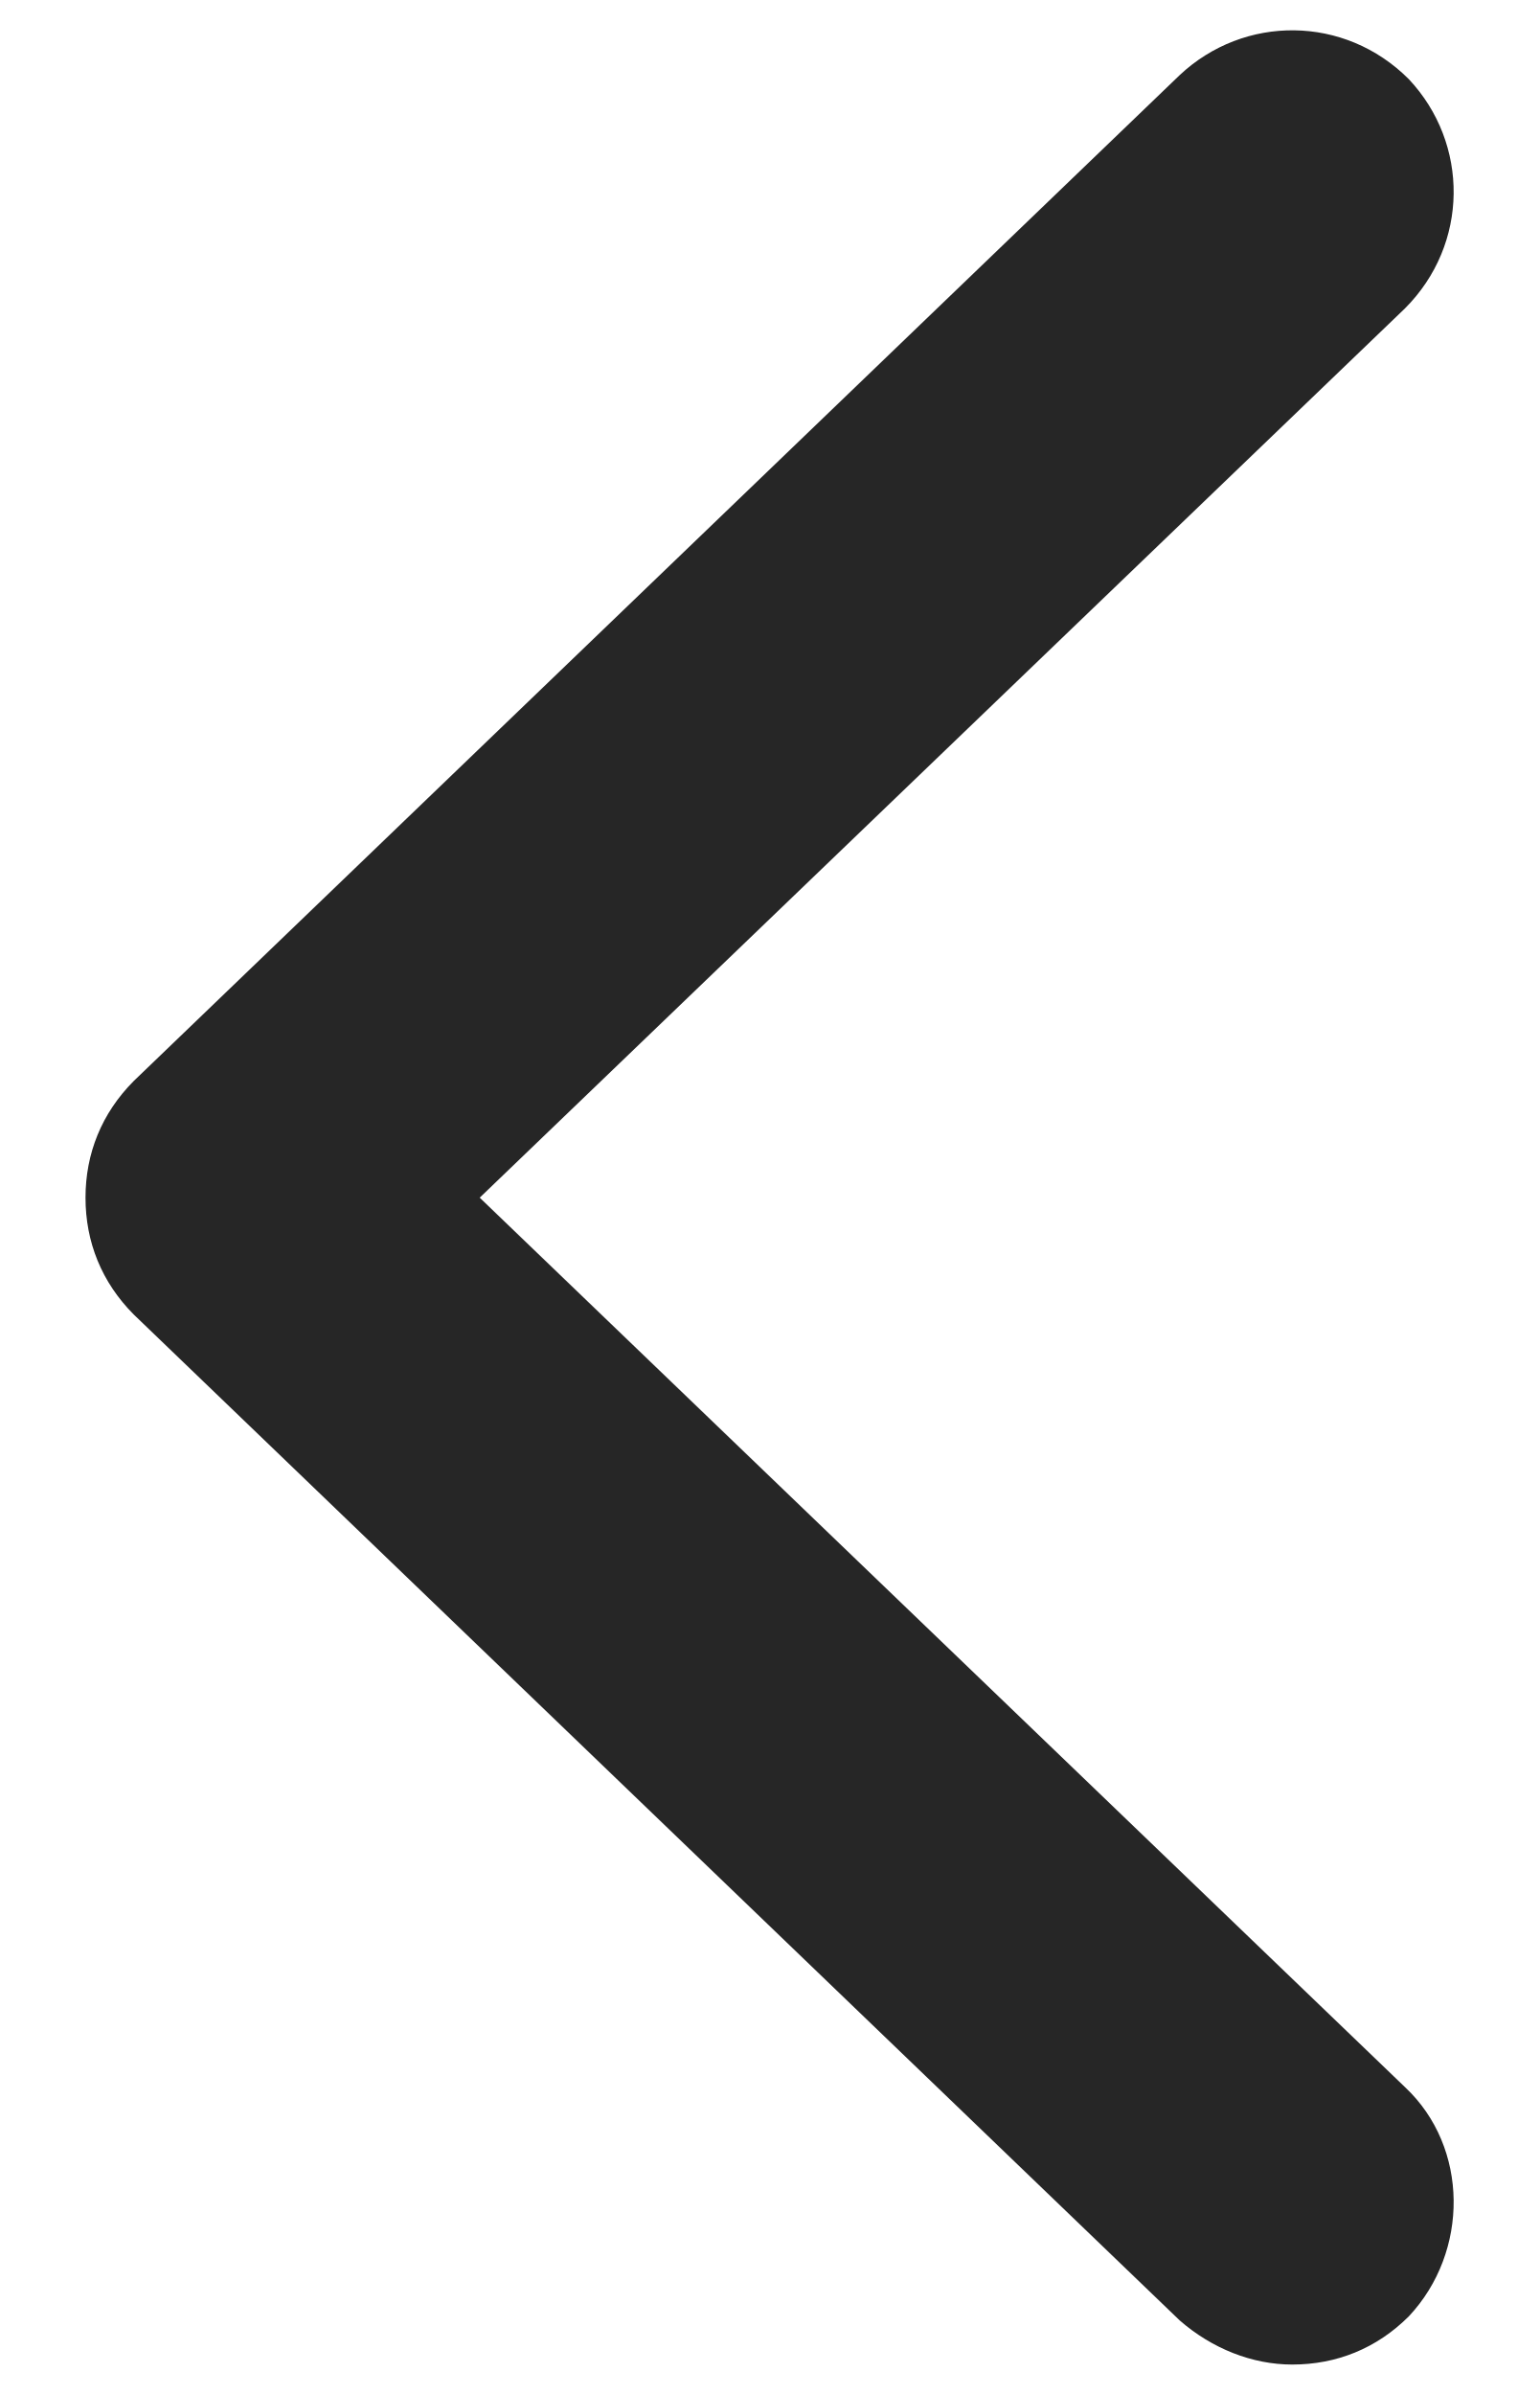
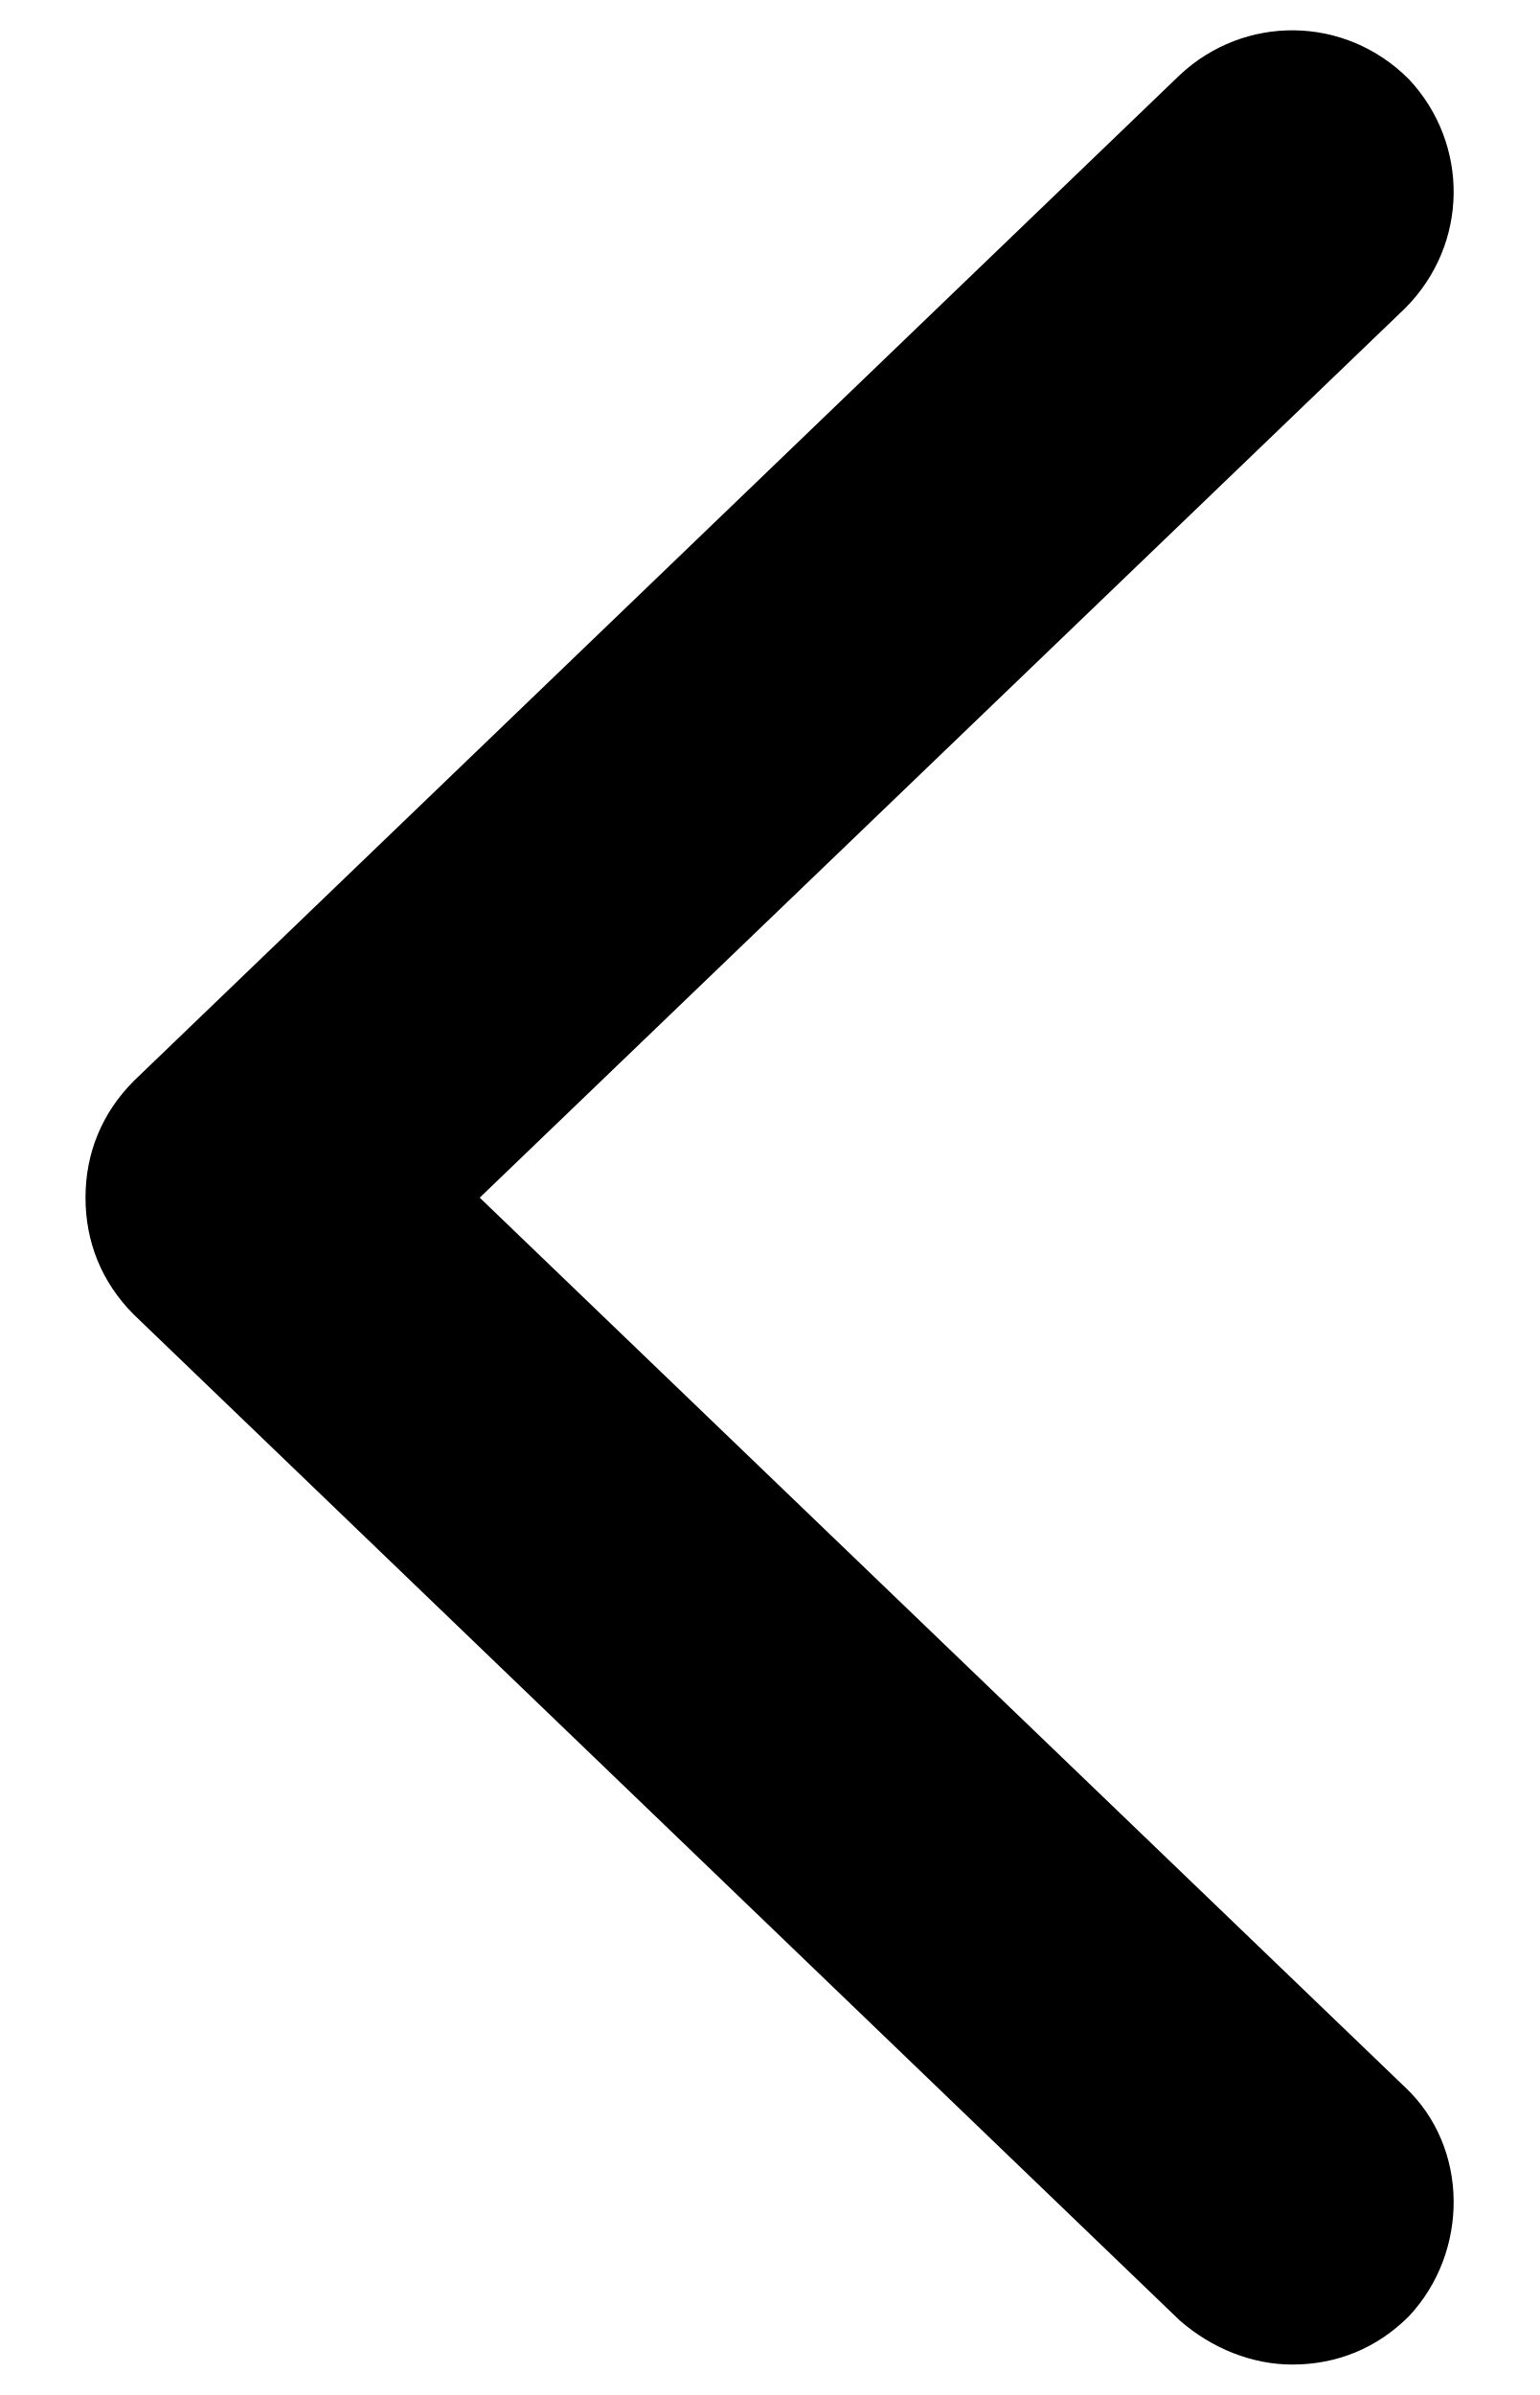
<svg xmlns="http://www.w3.org/2000/svg" width="9" height="14" viewBox="0 0 9 14" fill="none">
-   <path d="M8.215 12.2C8.591 12.552 8.591 13.164 8.238 13.54C8.05 13.728 7.815 13.822 7.556 13.822C7.321 13.822 7.086 13.728 6.898 13.564L0.782 7.684C0.594 7.495 0.5 7.26 0.5 7.001C0.5 6.743 0.594 6.508 0.782 6.319L6.898 0.439C7.274 0.086 7.862 0.086 8.238 0.463C8.591 0.839 8.591 1.427 8.215 1.803L2.805 7.001L8.215 12.2Z" fill="#262626" />
+   <path d="M8.215 12.2C8.591 12.552 8.591 13.164 8.238 13.54C8.05 13.728 7.815 13.822 7.556 13.822C7.321 13.822 7.086 13.728 6.898 13.564L0.782 7.684C0.594 7.495 0.5 7.26 0.5 7.001C0.5 6.743 0.594 6.508 0.782 6.319L6.898 0.439C7.274 0.086 7.862 0.086 8.238 0.463C8.591 0.839 8.591 1.427 8.215 1.803L2.805 7.001L8.215 12.2Z" fill="currentColor" />
</svg>
